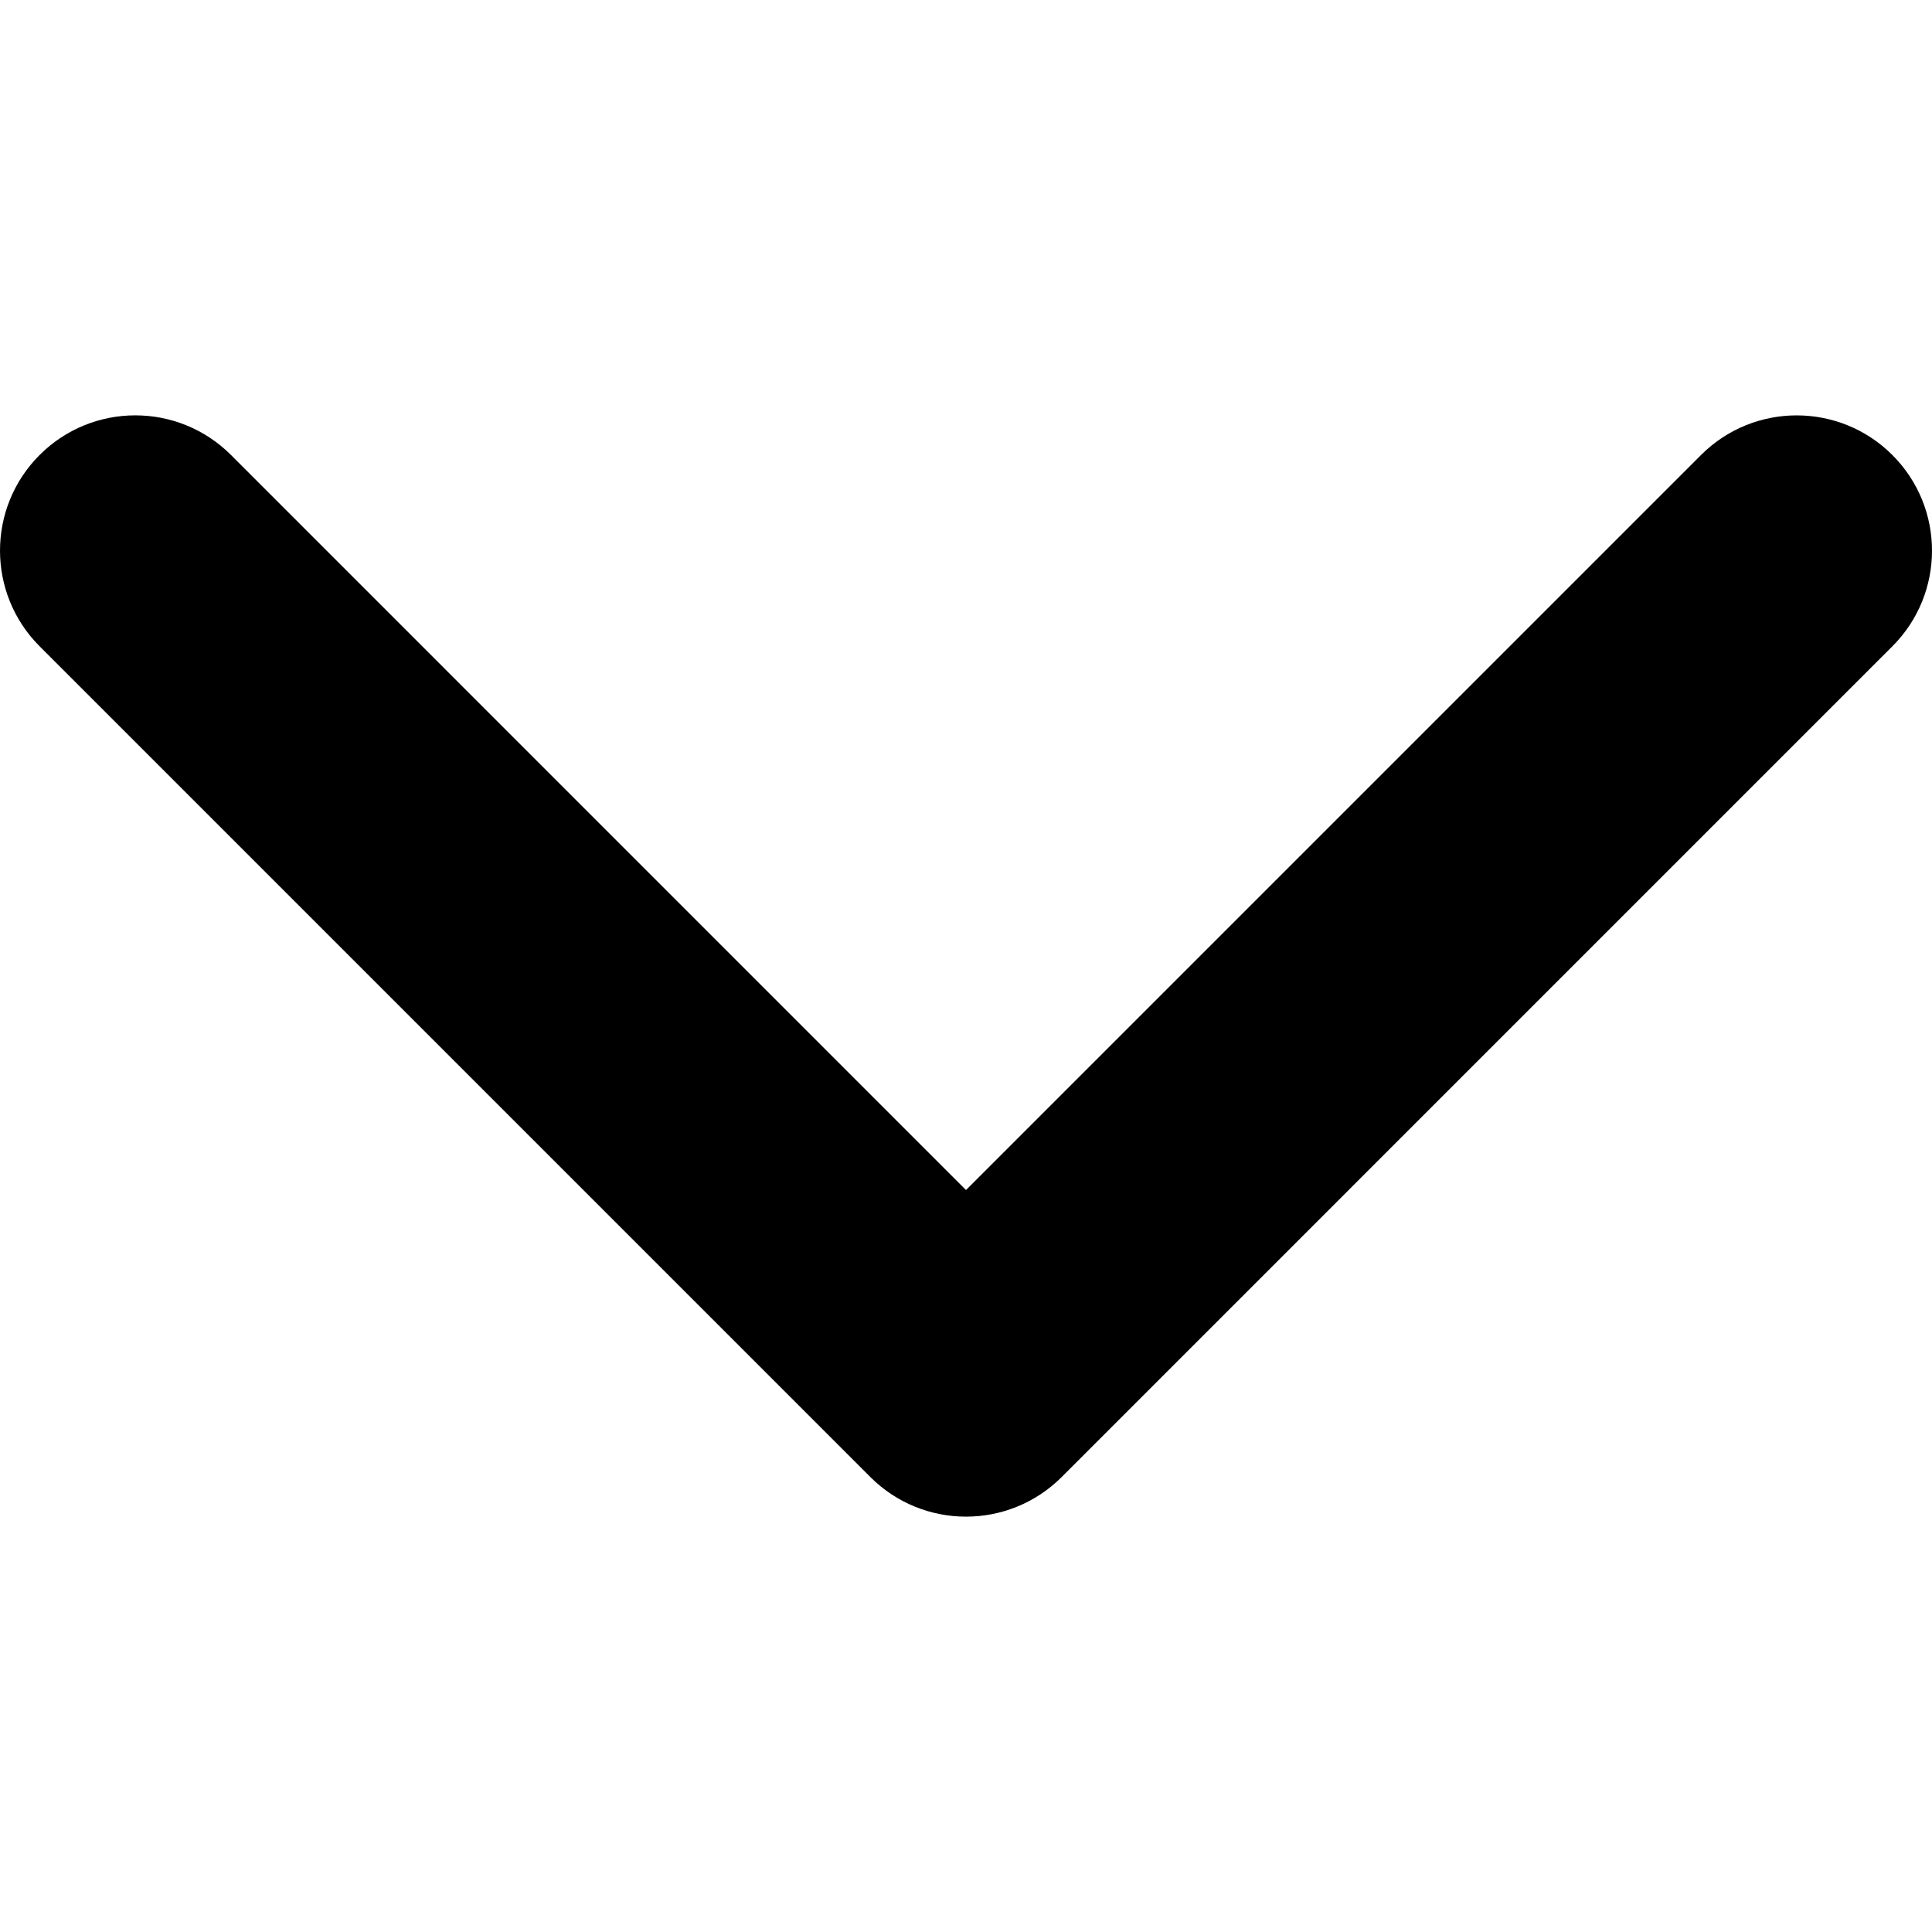
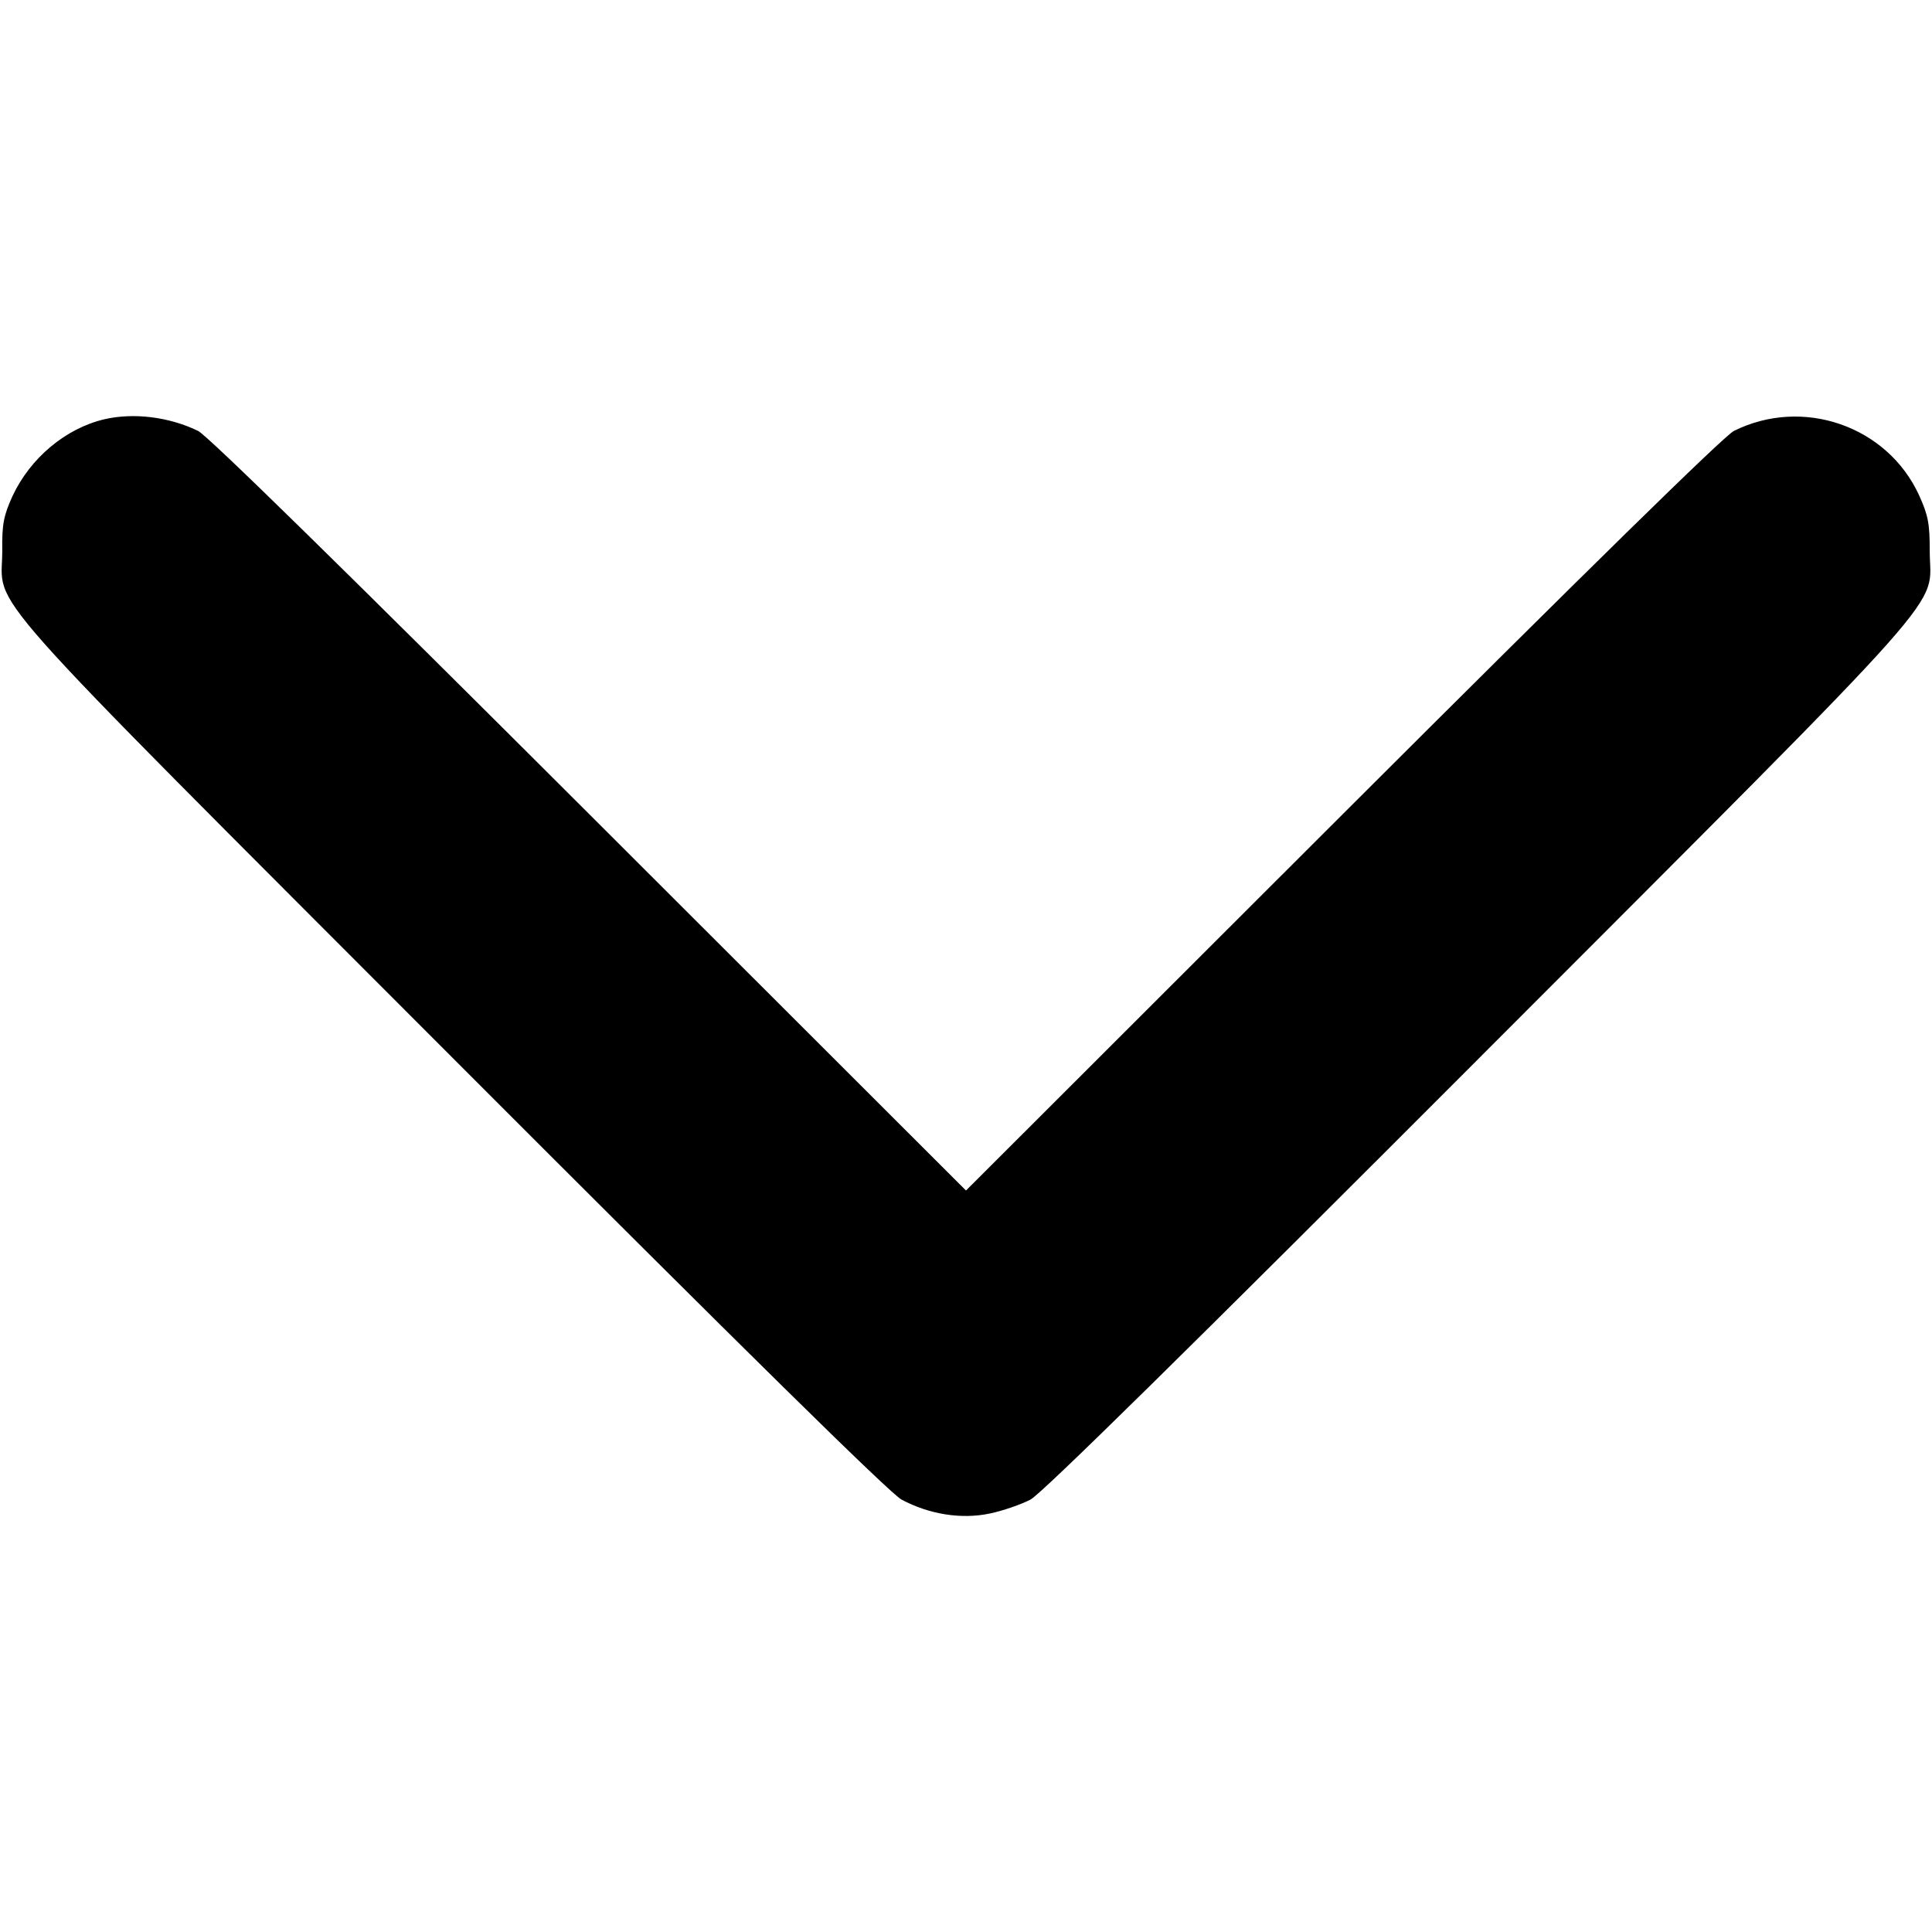
- <svg xmlns="http://www.w3.org/2000/svg" version="1.1" id="Capa_1" x="0px" y="0px" width="451.847px" height="451.847px" viewBox="0 0 451.847 451.847" style="enable-background:new 0 0 451.847 451.847;" xml:space="preserve" fill="#000">
-   <g>
-     <path d="M225.923,354.706c-8.098,0-16.195-3.092-22.369-9.263L9.27,151.157c-12.359-12.359-12.359-32.397,0-44.751   c12.354-12.354,32.388-12.354,44.748,0l171.905,171.915l171.906-171.909c12.359-12.354,32.391-12.354,44.744,0   c12.365,12.354,12.365,32.392,0,44.751L248.292,345.449C242.115,351.621,234.018,354.706,225.923,354.706z" />
+ <svg xmlns="http://www.w3.org/2000/svg" version="1.0" width="512pt" height="512pt" viewBox="0 0 512 512" preserveAspectRatio="xMidYMid meet">
+   <g transform="translate(0,512) scale(0.1,-0.1)" fill="#000000" stroke="none">
+     <path d="M277 4009 c-103 -24 -197 -103 -244 -204 -23 -51 -28 -73 -27 -145 0 -160 -96 -52 1192 -1342 777 -778 1160 -1155 1191 -1172 73 -39 158 -53 234 -37 34 7 83 24 108 37 31 17 414 394 1191 1172 1288 1290 1192 1182 1192 1342 0 72 -4 94 -28 147 -84 184 -308 262 -491 171 -26 -13 -388 -368 -1037 -1016 l-998 -997 -998 997 c-652 651 -1011 1003 -1037 1016 -76 37 -170 49 -248 31z" />
  </g>
-   <g>
- </g>
-   <g>
- </g>
-   <g>
- </g>
-   <g>
- </g>
-   <g>
- </g>
-   <g>
- </g>
-   <g>
- </g>
-   <g>
- </g>
-   <g>
- </g>
-   <g>
- </g>
-   <g>
- </g>
-   <g>
- </g>
-   <g>
- </g>
-   <g>
- </g>
-   <g>
- </g>
</svg>
